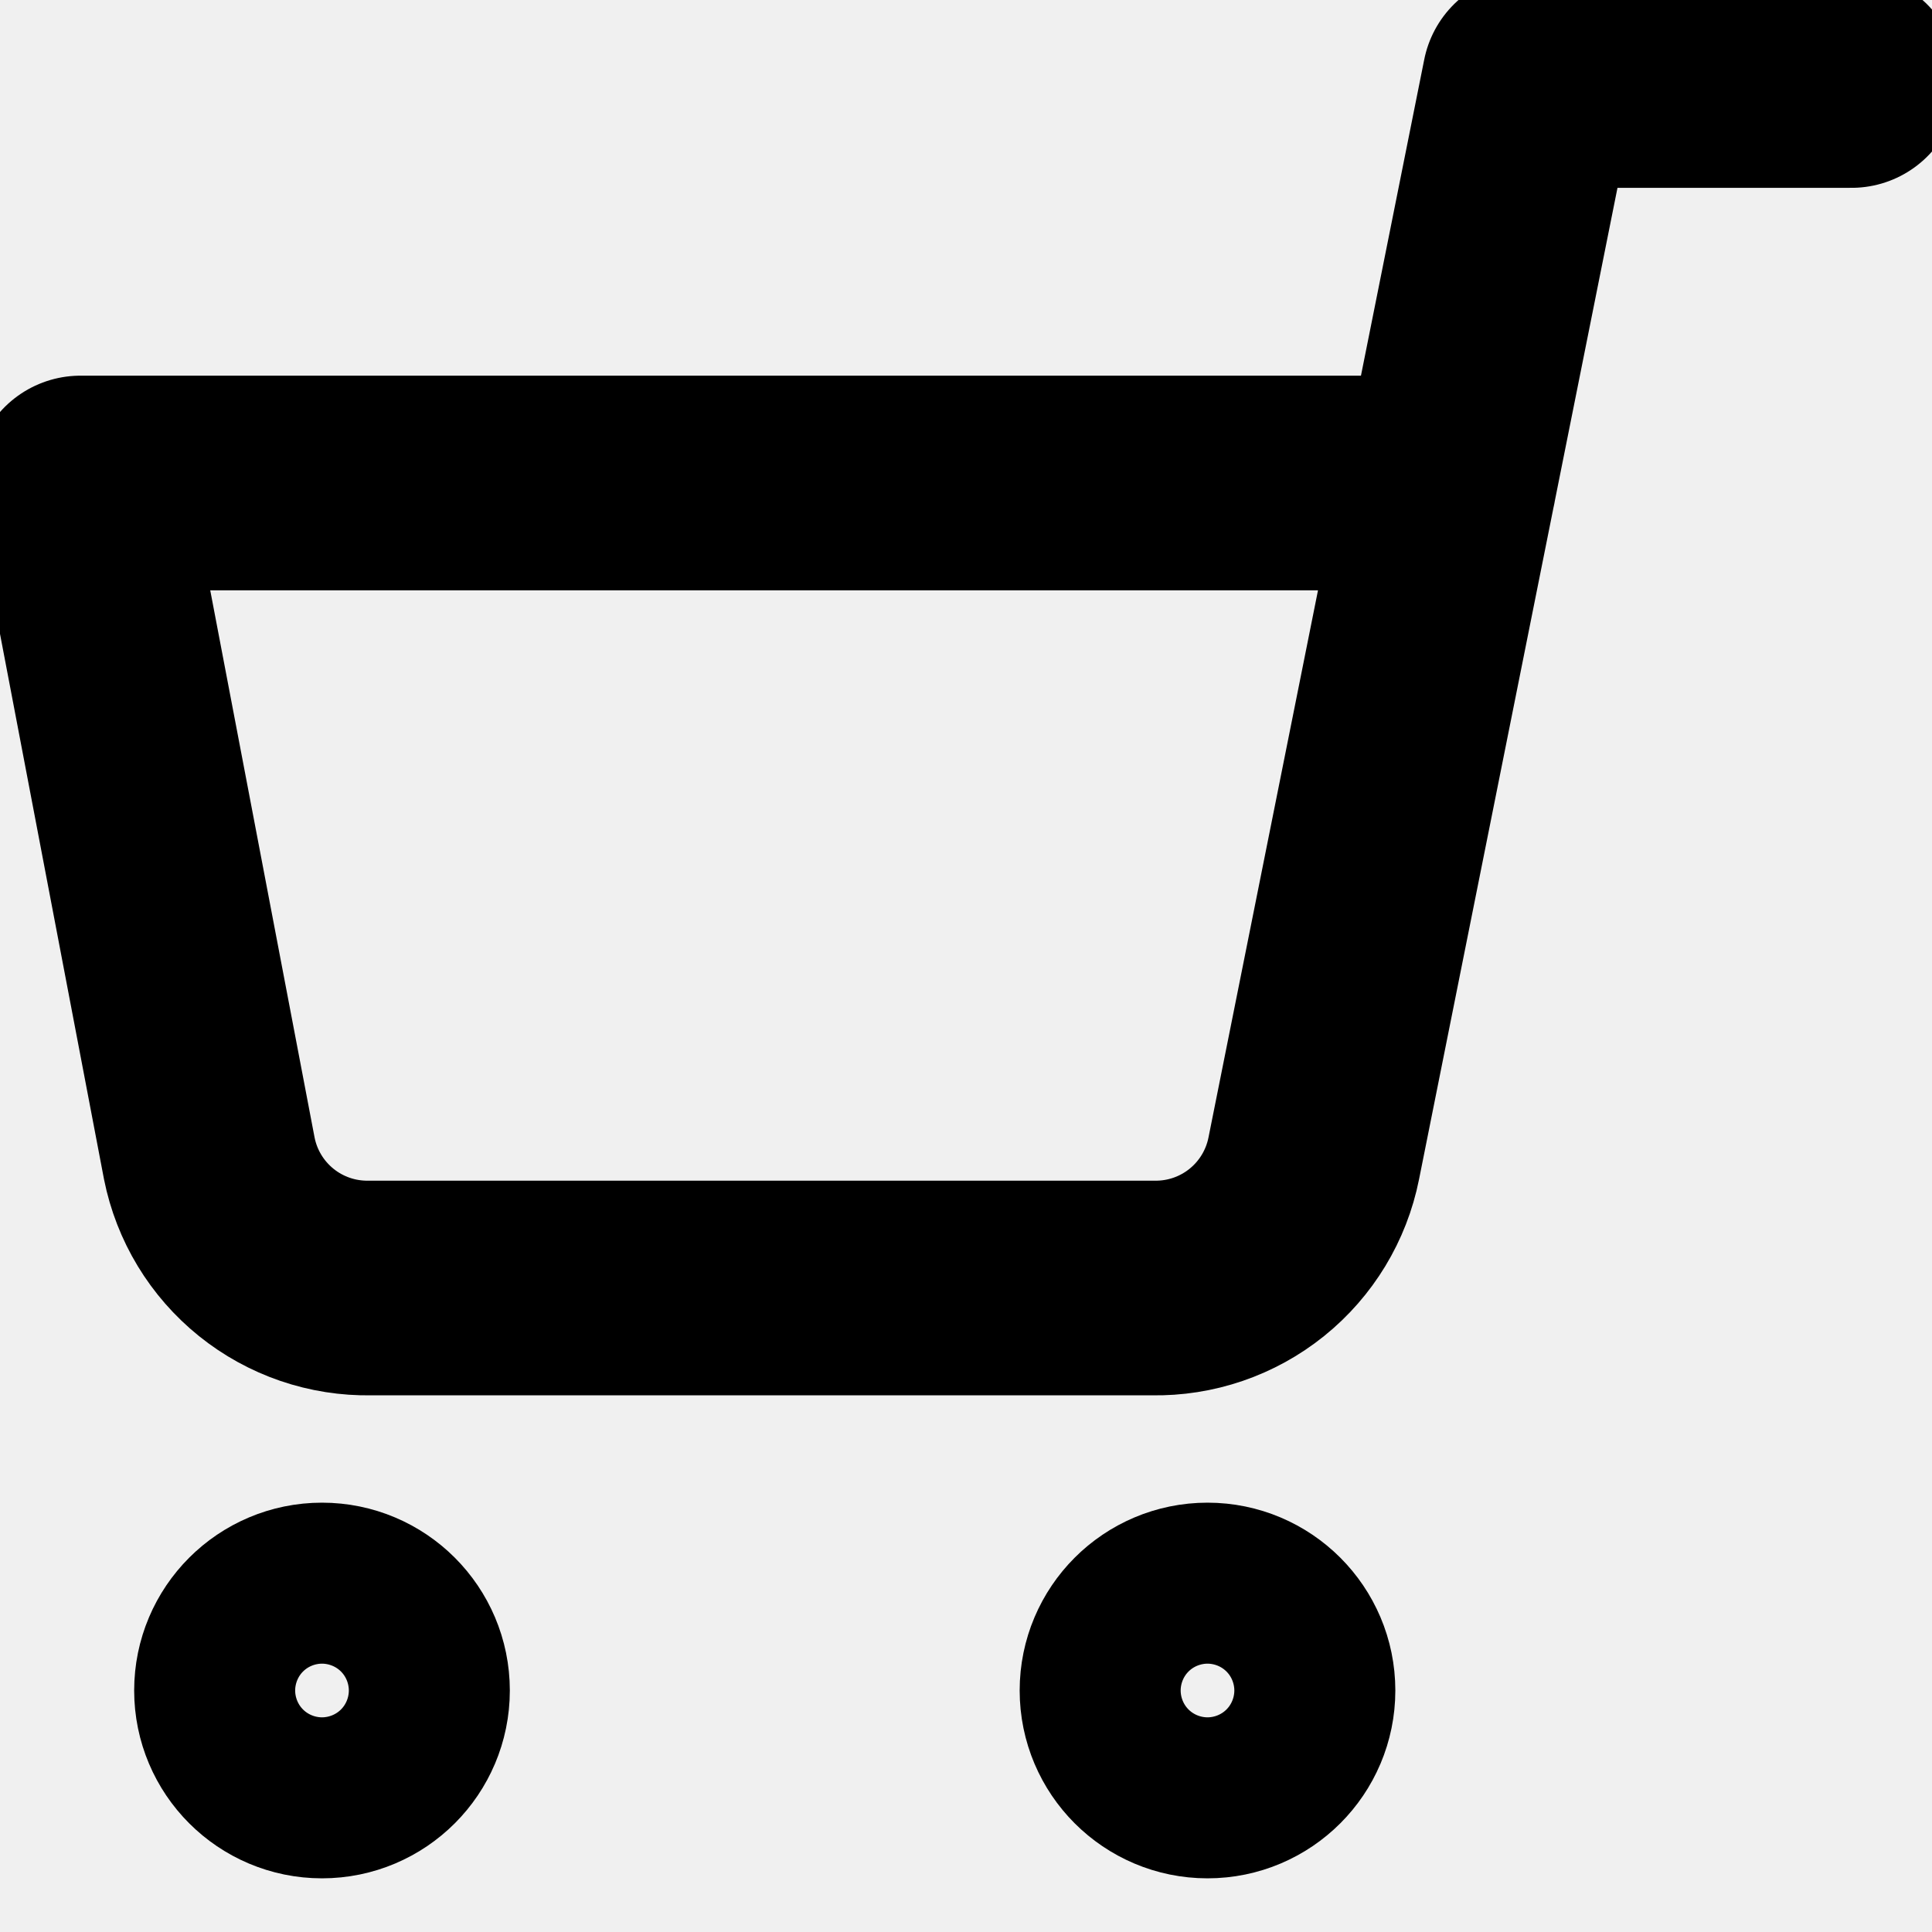
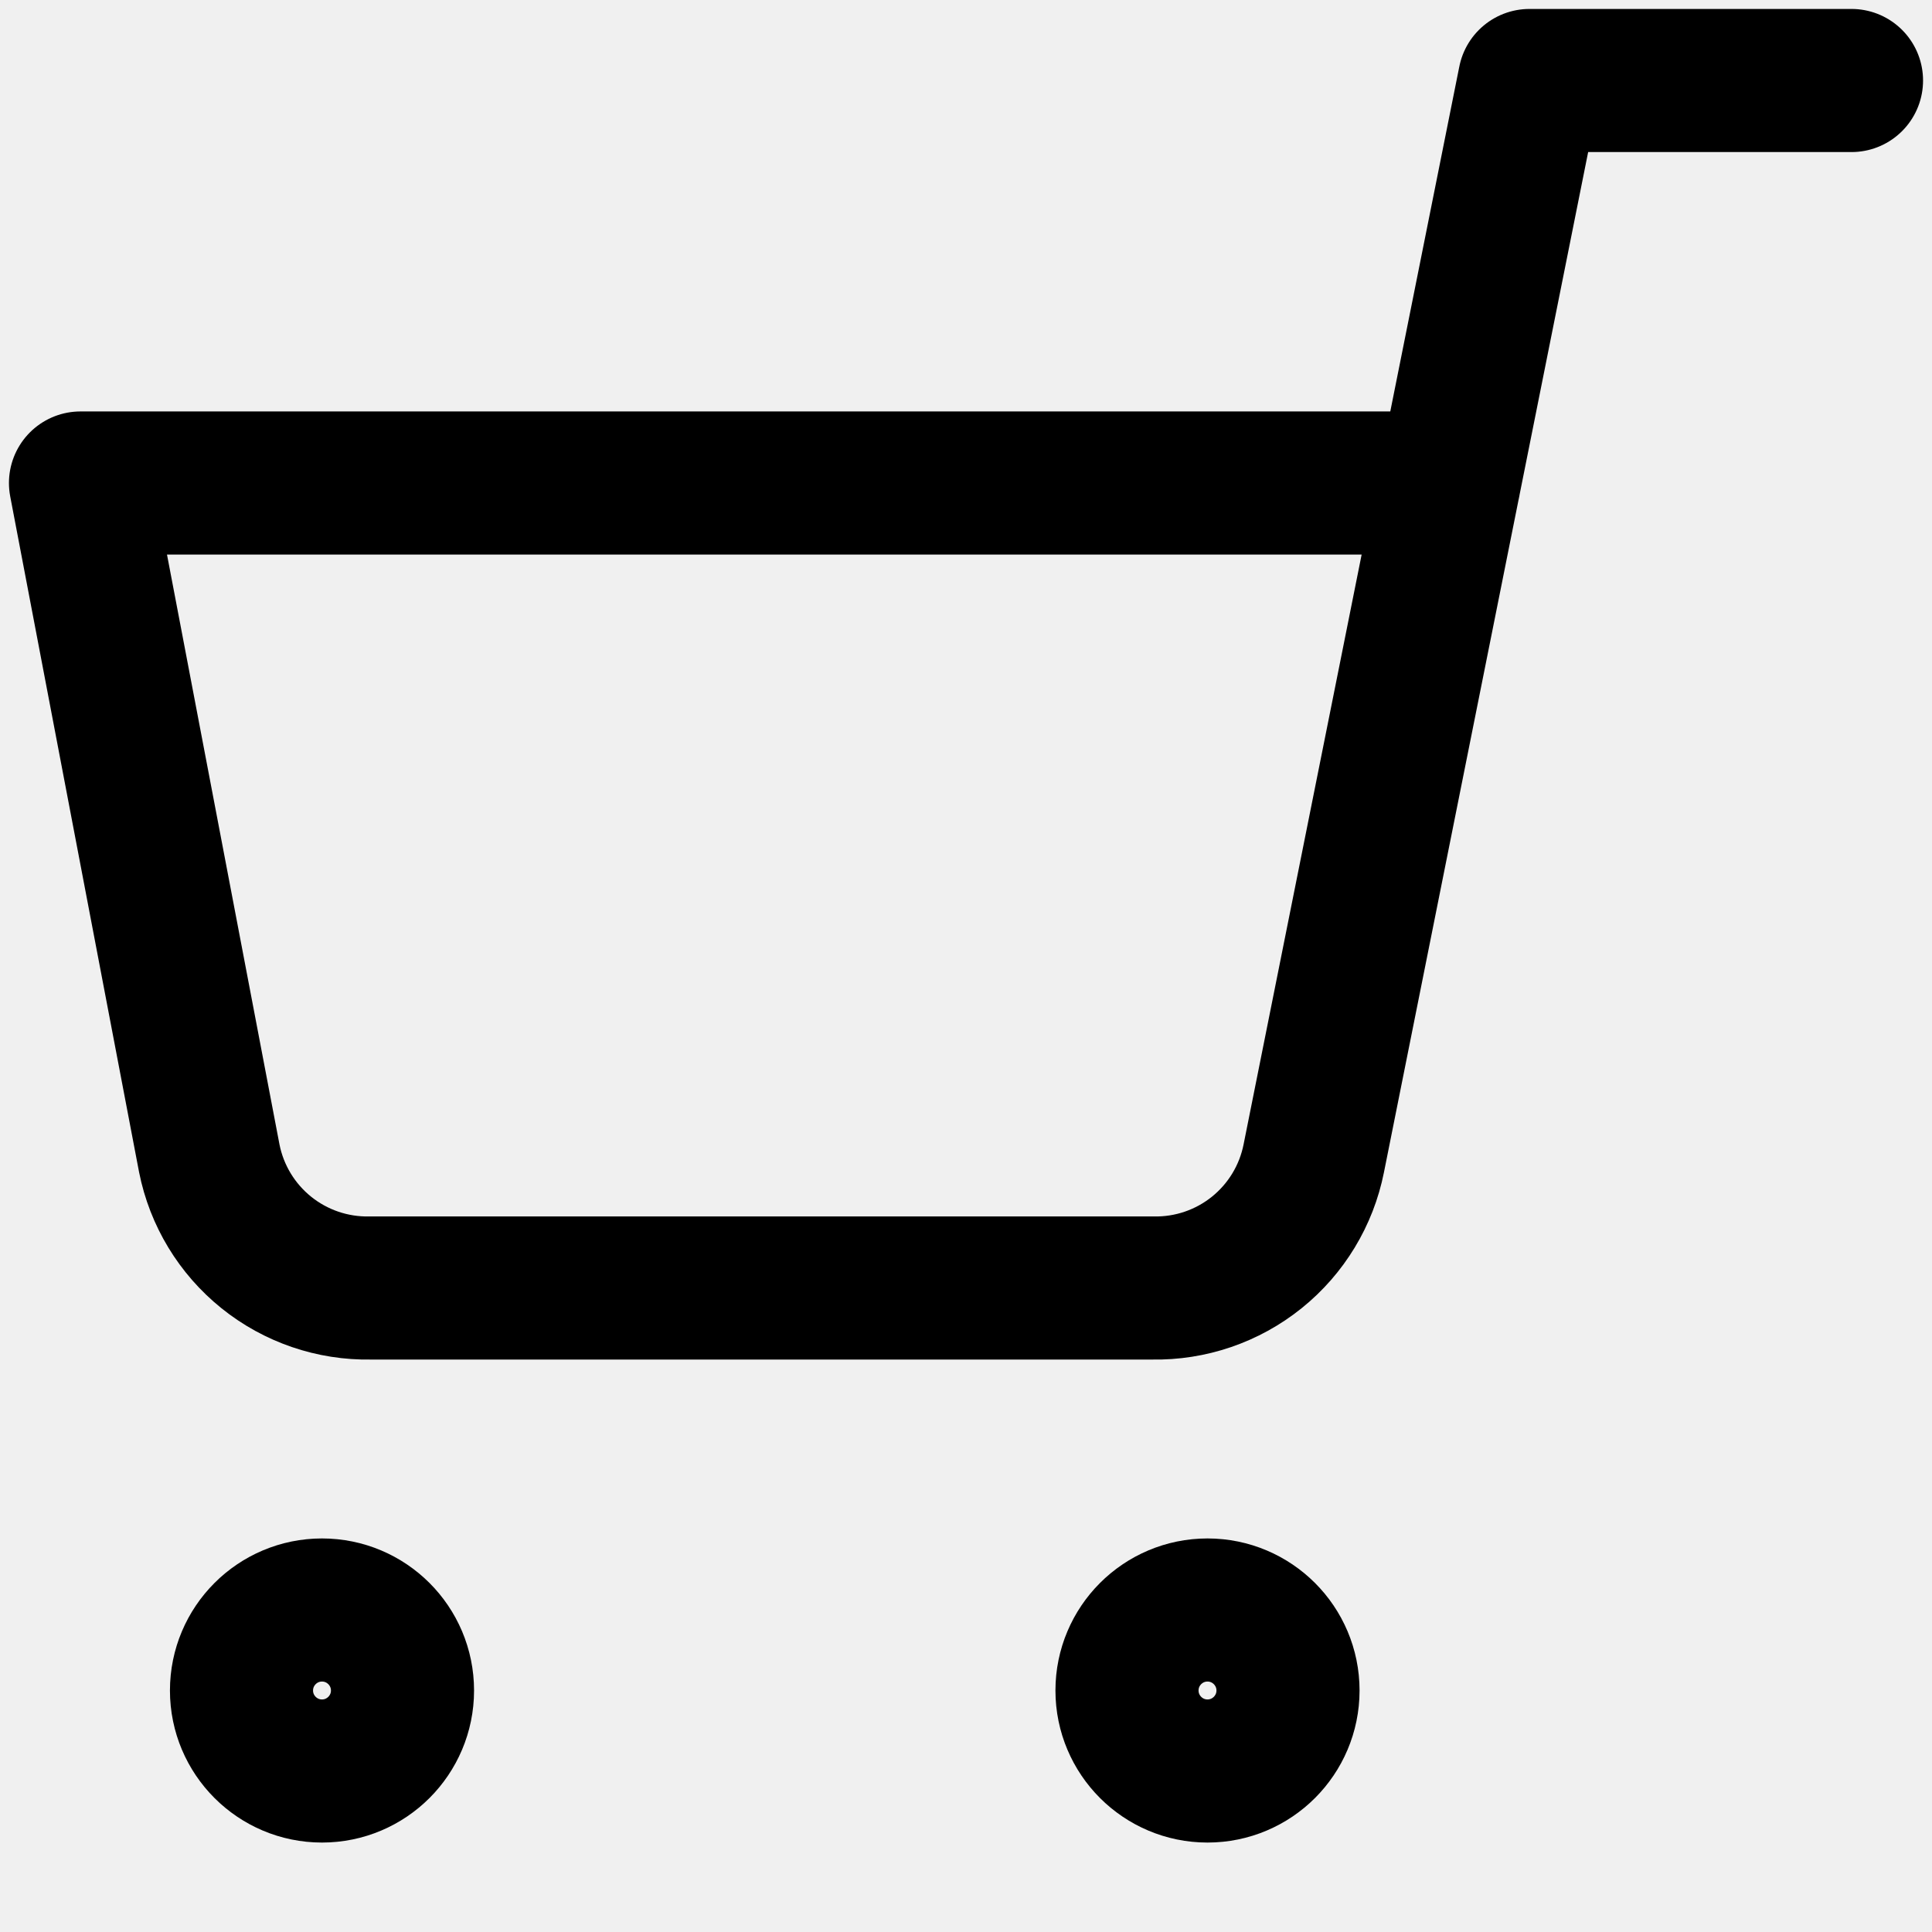
<svg xmlns="http://www.w3.org/2000/svg" width="27" height="27" viewBox="0 0 27 27" fill="none">
-   <g clip-path="url(#clip0_157_1136)">
-     <path d="M25.875 1.125H21.375L18.36 16.189C18.257 16.707 17.975 17.172 17.564 17.503C17.153 17.834 16.638 18.01 16.11 18H5.175C4.647 18.01 4.132 17.834 3.721 17.503C3.31 17.172 3.028 16.707 2.925 16.189L1.125 6.75H20.25M15.75 23.625C15.75 24.246 16.254 24.75 16.875 24.75C17.496 24.75 18 24.246 18 23.625C18 23.004 17.496 22.5 16.875 22.5C16.254 22.5 15.75 23.004 15.75 23.625ZM3.375 23.625C3.375 24.246 3.879 24.75 4.5 24.75C5.121 24.75 5.625 24.246 5.625 23.625C5.625 23.004 5.121 22.5 4.5 22.5C3.879 22.5 3.375 23.004 3.375 23.625Z" stroke="black" stroke-width="3" stroke-linecap="round" stroke-linejoin="round" />
-   </g>
-   <defs>
-     <clipPath id="clip0_157_1136">
-       <rect width="27" height="27" fill="white" transform="matrix(-1 0 0 1 27 0)" />
-     </clipPath>
-   </defs>
+   <path d="M25.875 1.125H21.375L18.36 16.189C18.257 16.707 17.975 17.172 17.564 17.503C17.153 17.834 16.638 18.01 16.11 18H5.175C4.647 18.01 4.132 17.834 3.721 17.503C3.31 17.172 3.028 16.707 2.925 16.189L1.125 6.75H20.25M15.75 23.625C15.75 24.246 16.254 24.75 16.875 24.75C17.496 24.75 18 24.246 18 23.625C18 23.004 17.496 22.5 16.875 22.5C16.254 22.5 15.75 23.004 15.75 23.625ZM3.375 23.625C3.375 24.246 3.879 24.75 4.5 24.75C5.121 24.75 5.625 24.246 5.625 23.625C5.625 23.004 5.121 22.5 4.5 22.5C3.879 22.5 3.375 23.004 3.375 23.625Z" stroke="black" stroke-width="2" stroke-linecap="round" stroke-linejoin="round" />
</svg>
